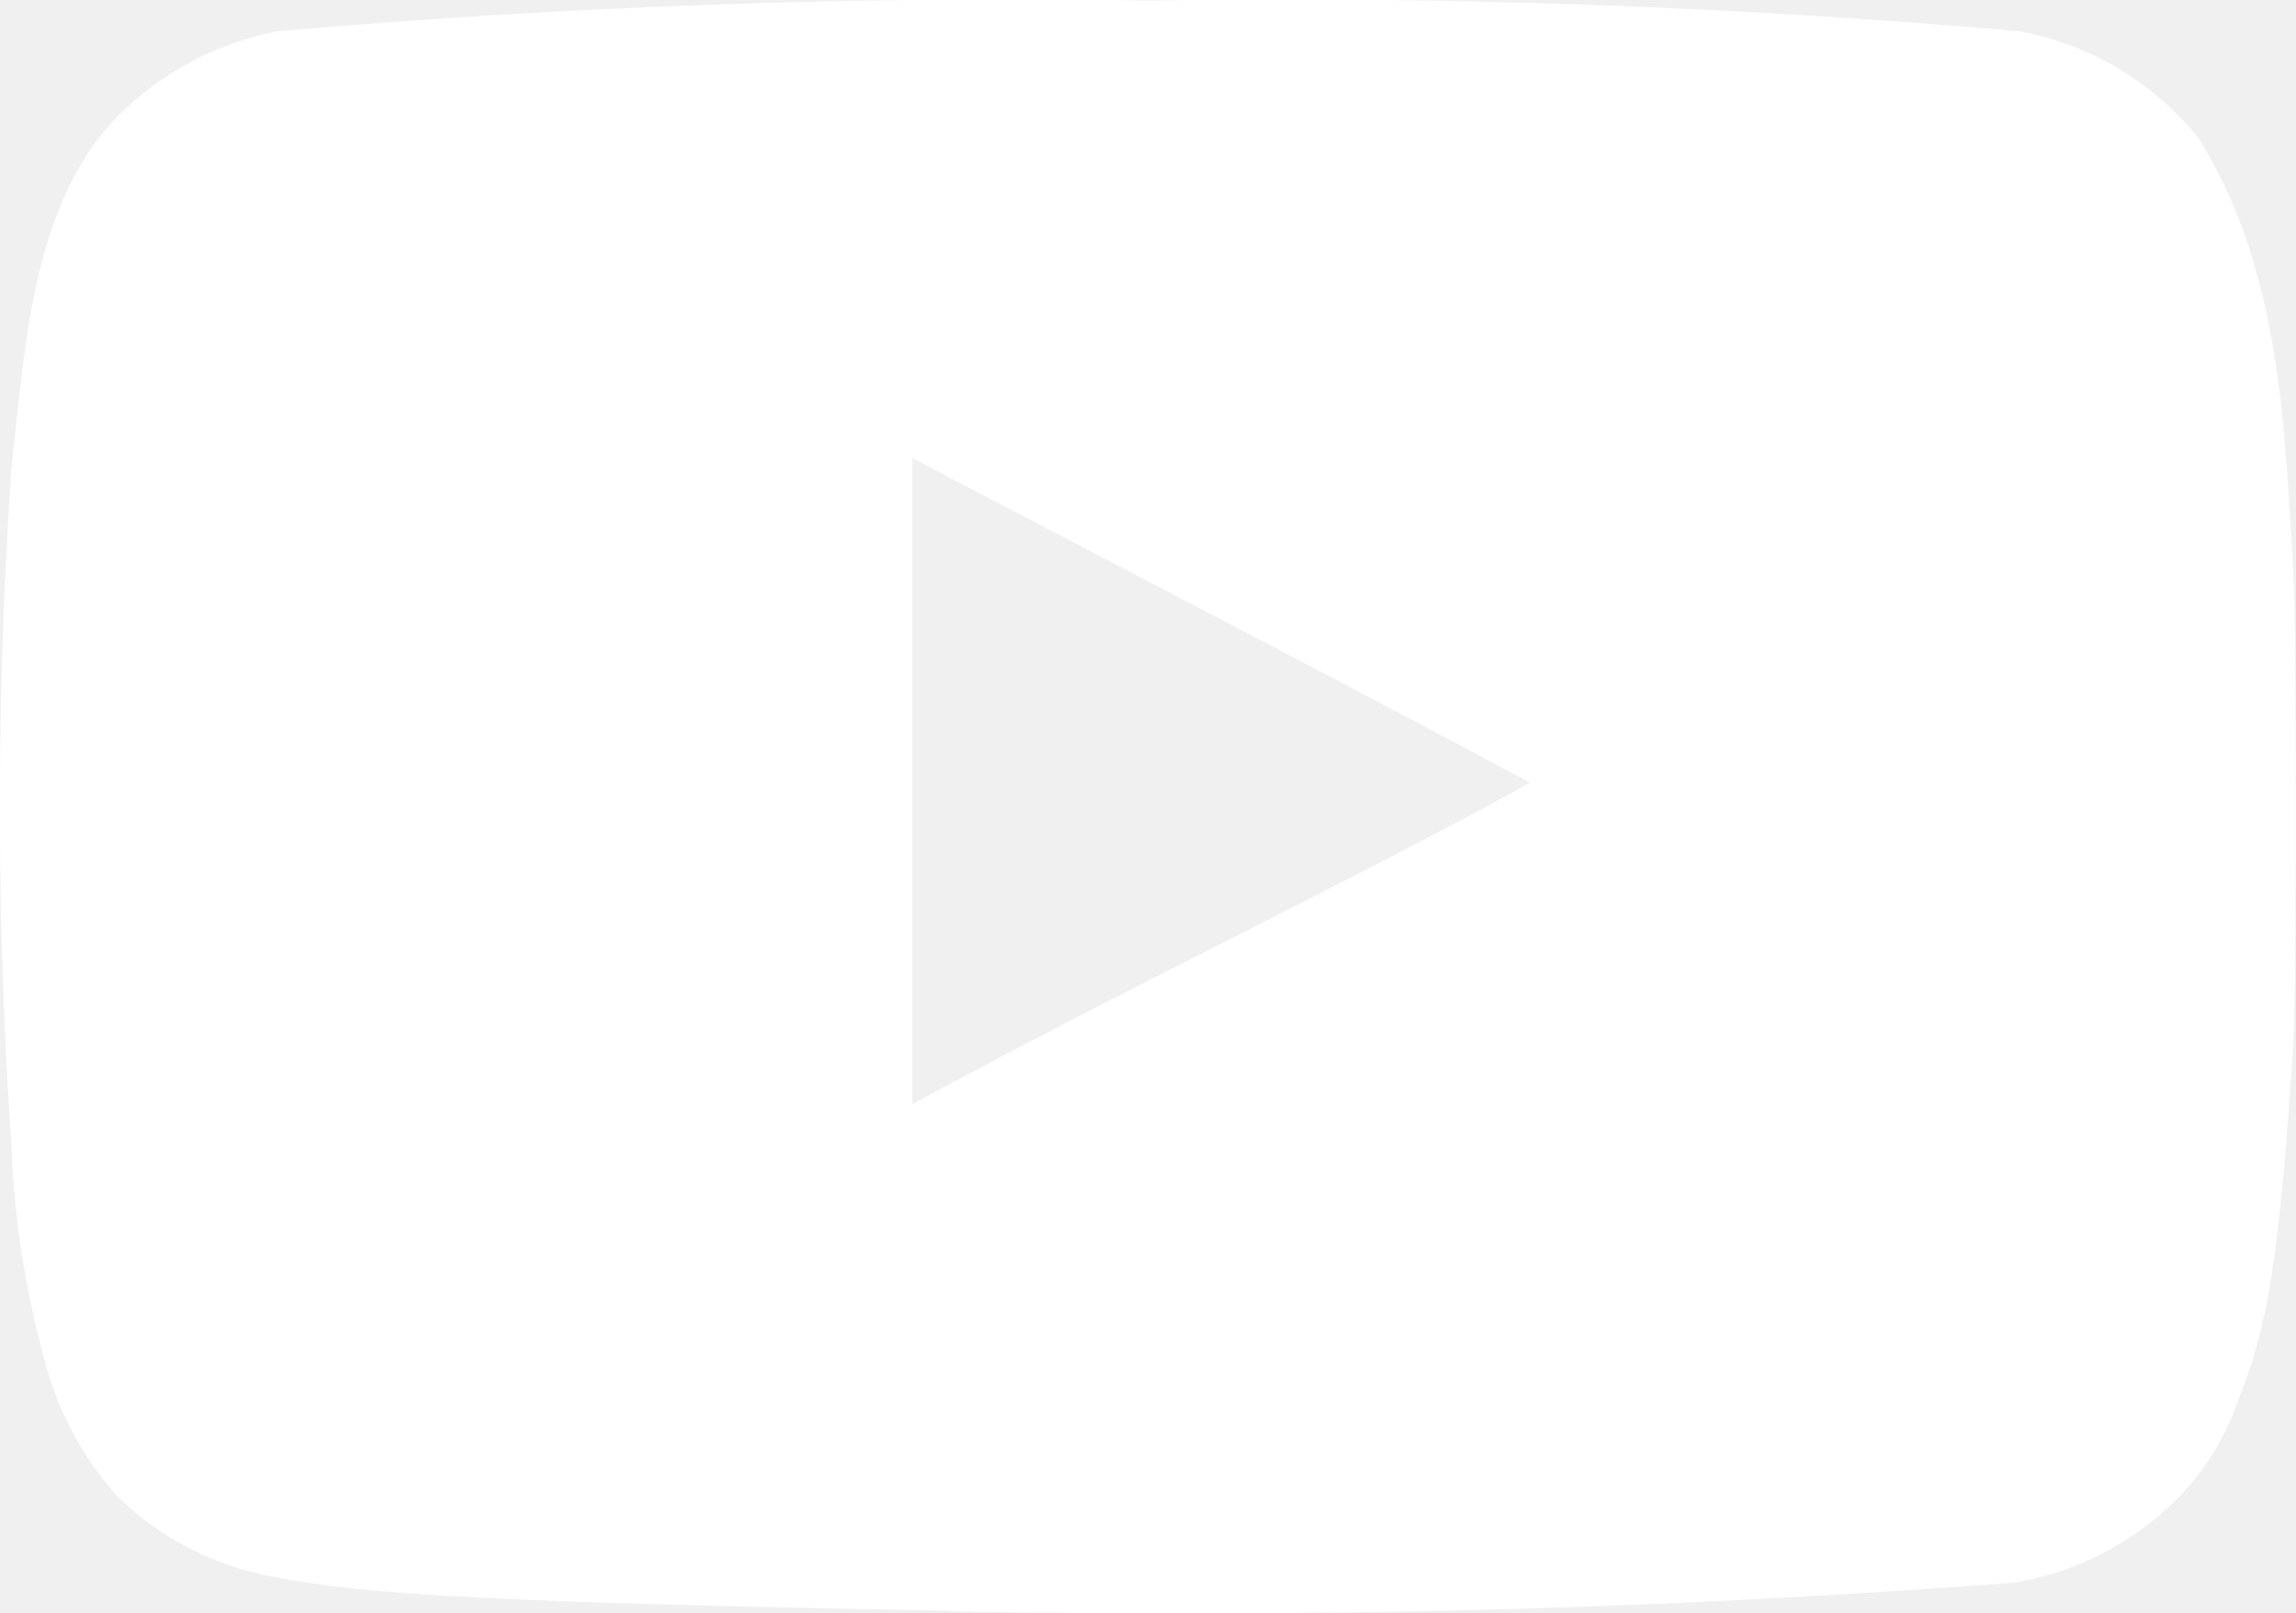
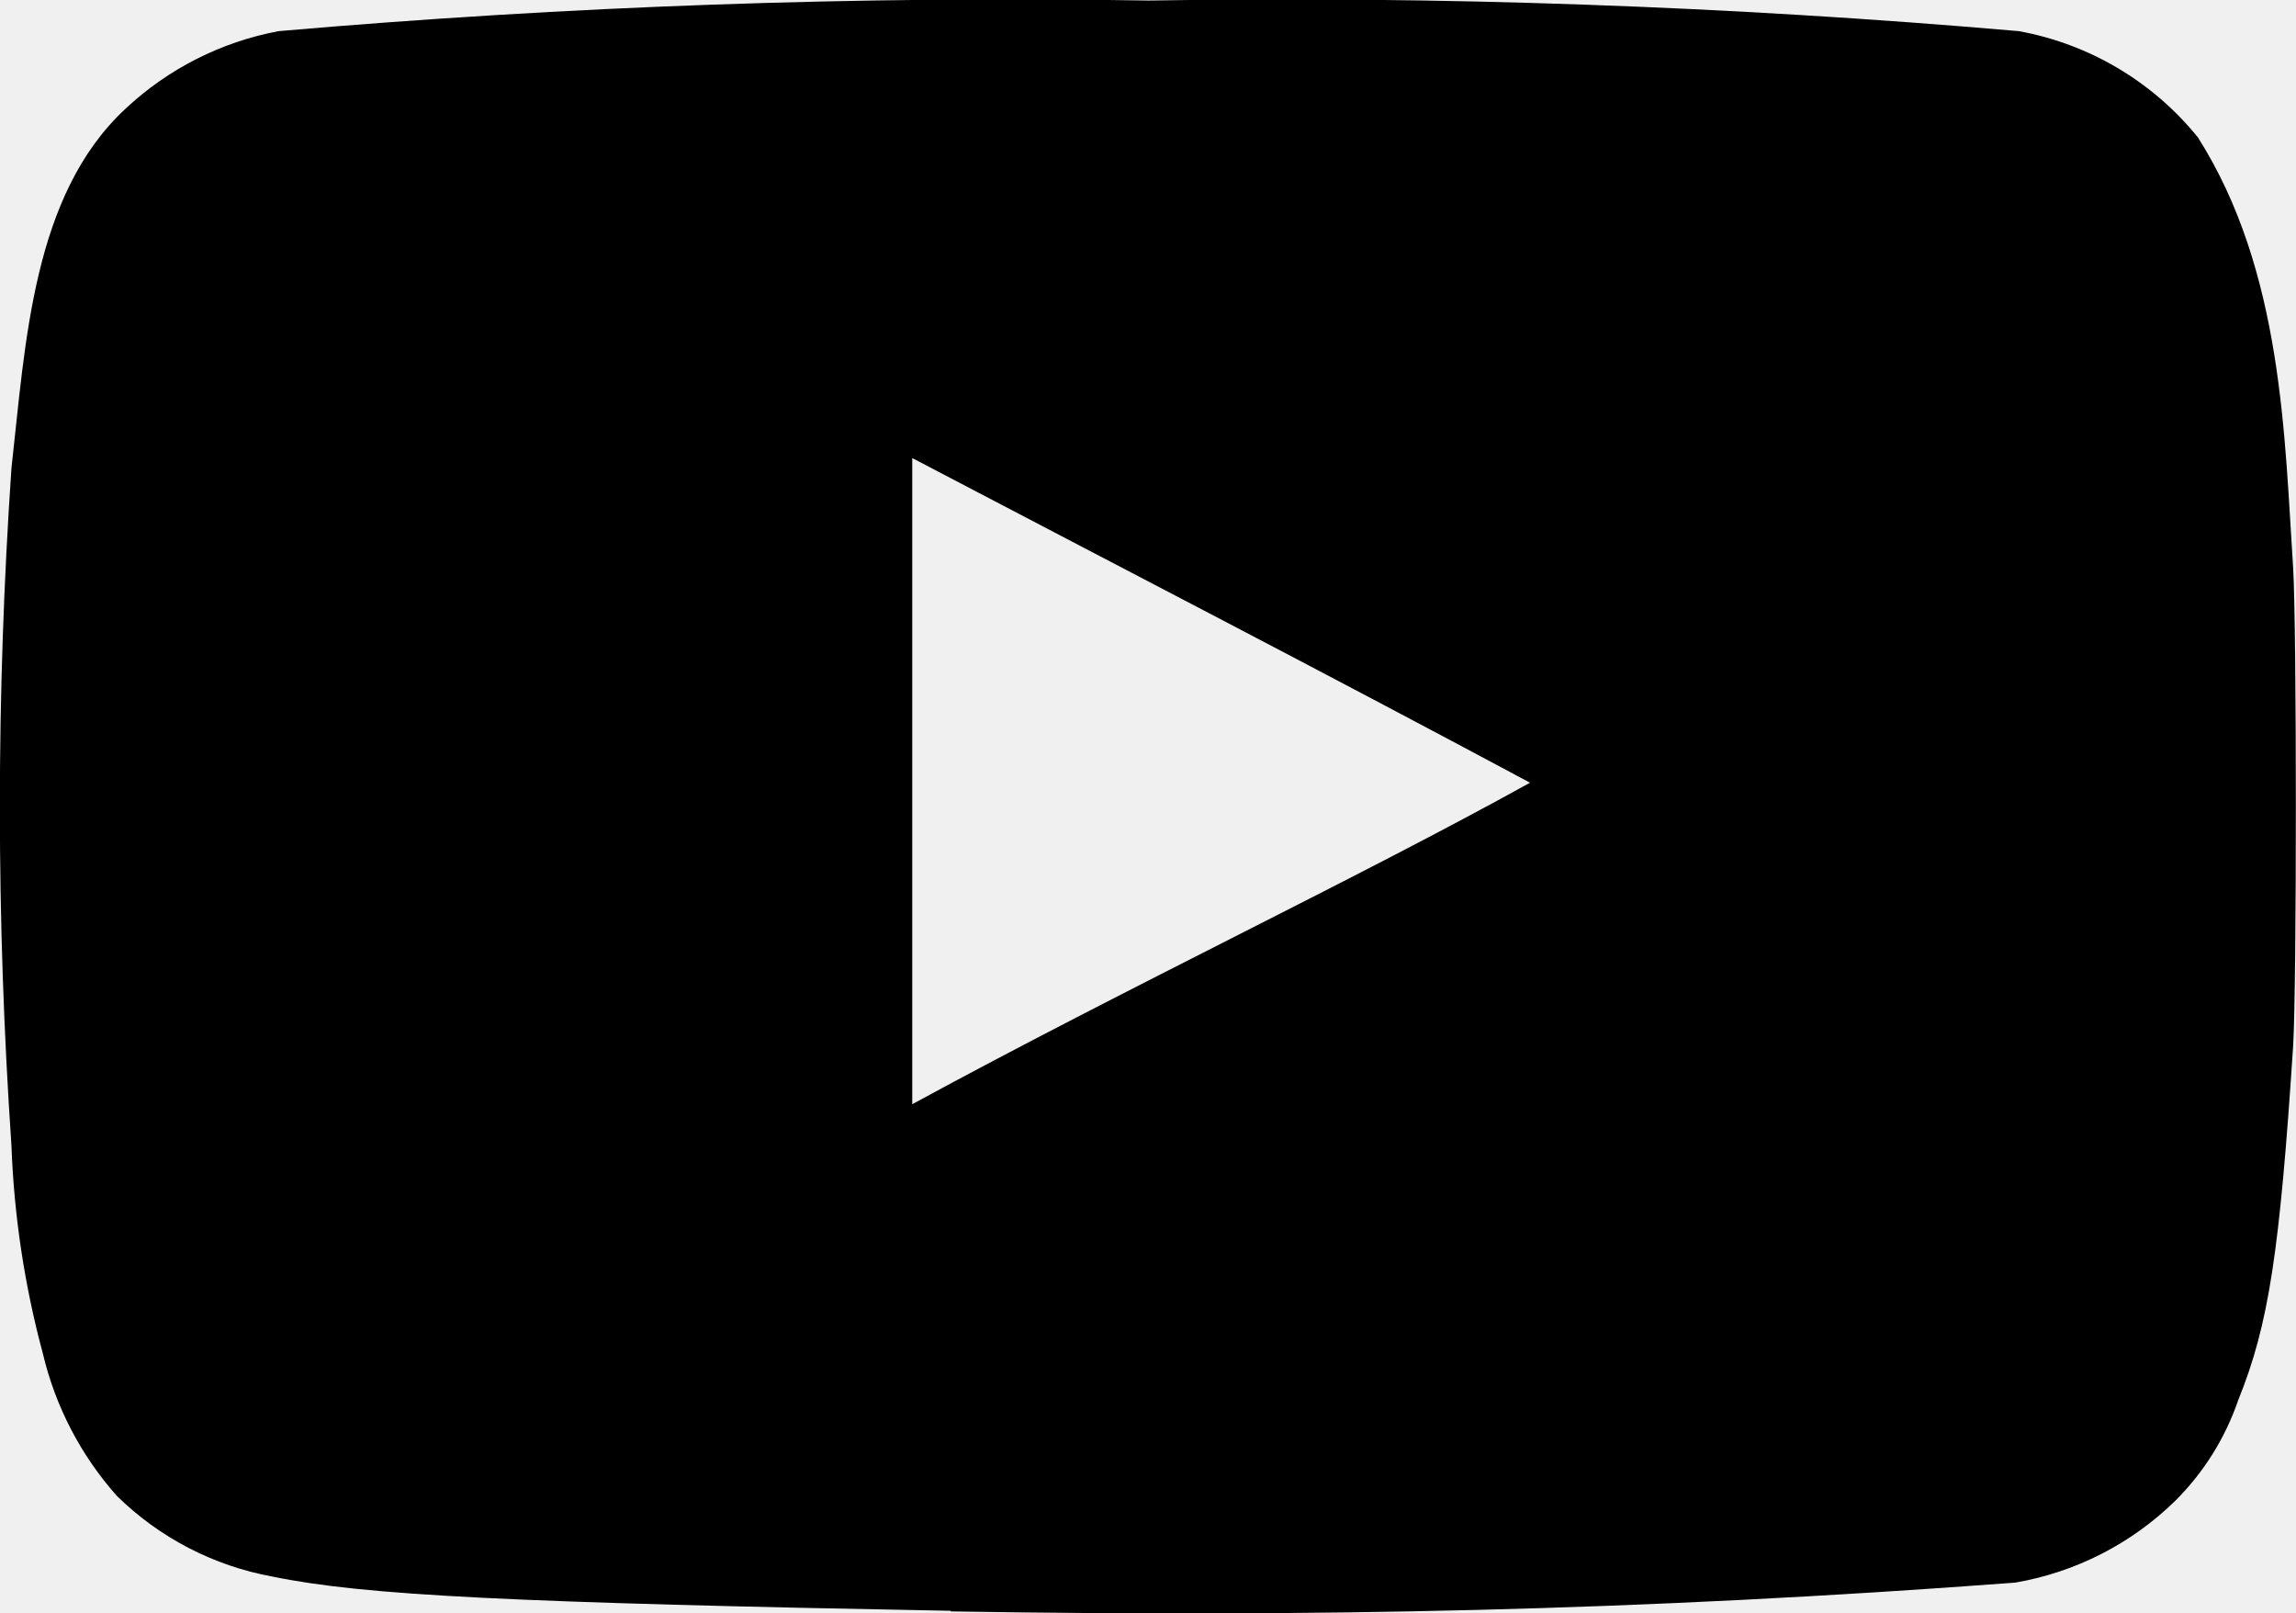
<svg xmlns="http://www.w3.org/2000/svg" width="34.151" height="23.985" viewBox="0 0 34.151 23.985">
  <g id="Youtube-2" transform="translate(-5.368 -13.434)">
-     <path id="Path_1976" data-name="Path 1976" d="M19.512,37.389c-6.5-.12-8.725-.227-10.091-.509a4.435,4.435,0,0,1-2.315-1.2,4.873,4.873,0,0,1-1.1-2.115,13.832,13.832,0,0,1-.468-3.1,73.746,73.746,0,0,1,0-10.064c.209-1.859.31-4.066,1.7-5.353a4.556,4.556,0,0,1,2.275-1.151,125.64,125.64,0,0,1,12.941-.455,125.871,125.871,0,0,1,12.942.455,4.452,4.452,0,0,1,2.663,1.579c1.267,1.993,1.289,4.472,1.418,6.411.053.924.053,6.169,0,7.093-.2,3.064-.361,4.148-.816,5.272a3.887,3.887,0,0,1-.937,1.5,4.489,4.489,0,0,1-2.382,1.218c-5.628.423-10.408.515-15.832.428Zm8.619-12.312C25,23.4,22,21.852,18.937,20.246v9.609c3.225-1.753,6.625-3.359,9.207-4.791Z" fill="#fff" />
+     <path id="Path_1976" data-name="Path 1976" d="M19.512,37.389c-6.5-.12-8.725-.227-10.091-.509a4.435,4.435,0,0,1-2.315-1.2,4.873,4.873,0,0,1-1.1-2.115,13.832,13.832,0,0,1-.468-3.1,73.746,73.746,0,0,1,0-10.064c.209-1.859.31-4.066,1.7-5.353a4.556,4.556,0,0,1,2.275-1.151,125.64,125.64,0,0,1,12.941-.455,125.871,125.871,0,0,1,12.942.455,4.452,4.452,0,0,1,2.663,1.579c1.267,1.993,1.289,4.472,1.418,6.411.053.924.053,6.169,0,7.093-.2,3.064-.361,4.148-.816,5.272a3.887,3.887,0,0,1-.937,1.5,4.489,4.489,0,0,1-2.382,1.218c-5.628.423-10.408.515-15.832.428Zm8.619-12.312C25,23.4,22,21.852,18.937,20.246v9.609c3.225-1.753,6.625-3.359,9.207-4.791Z" />
  </g>
</svg>
